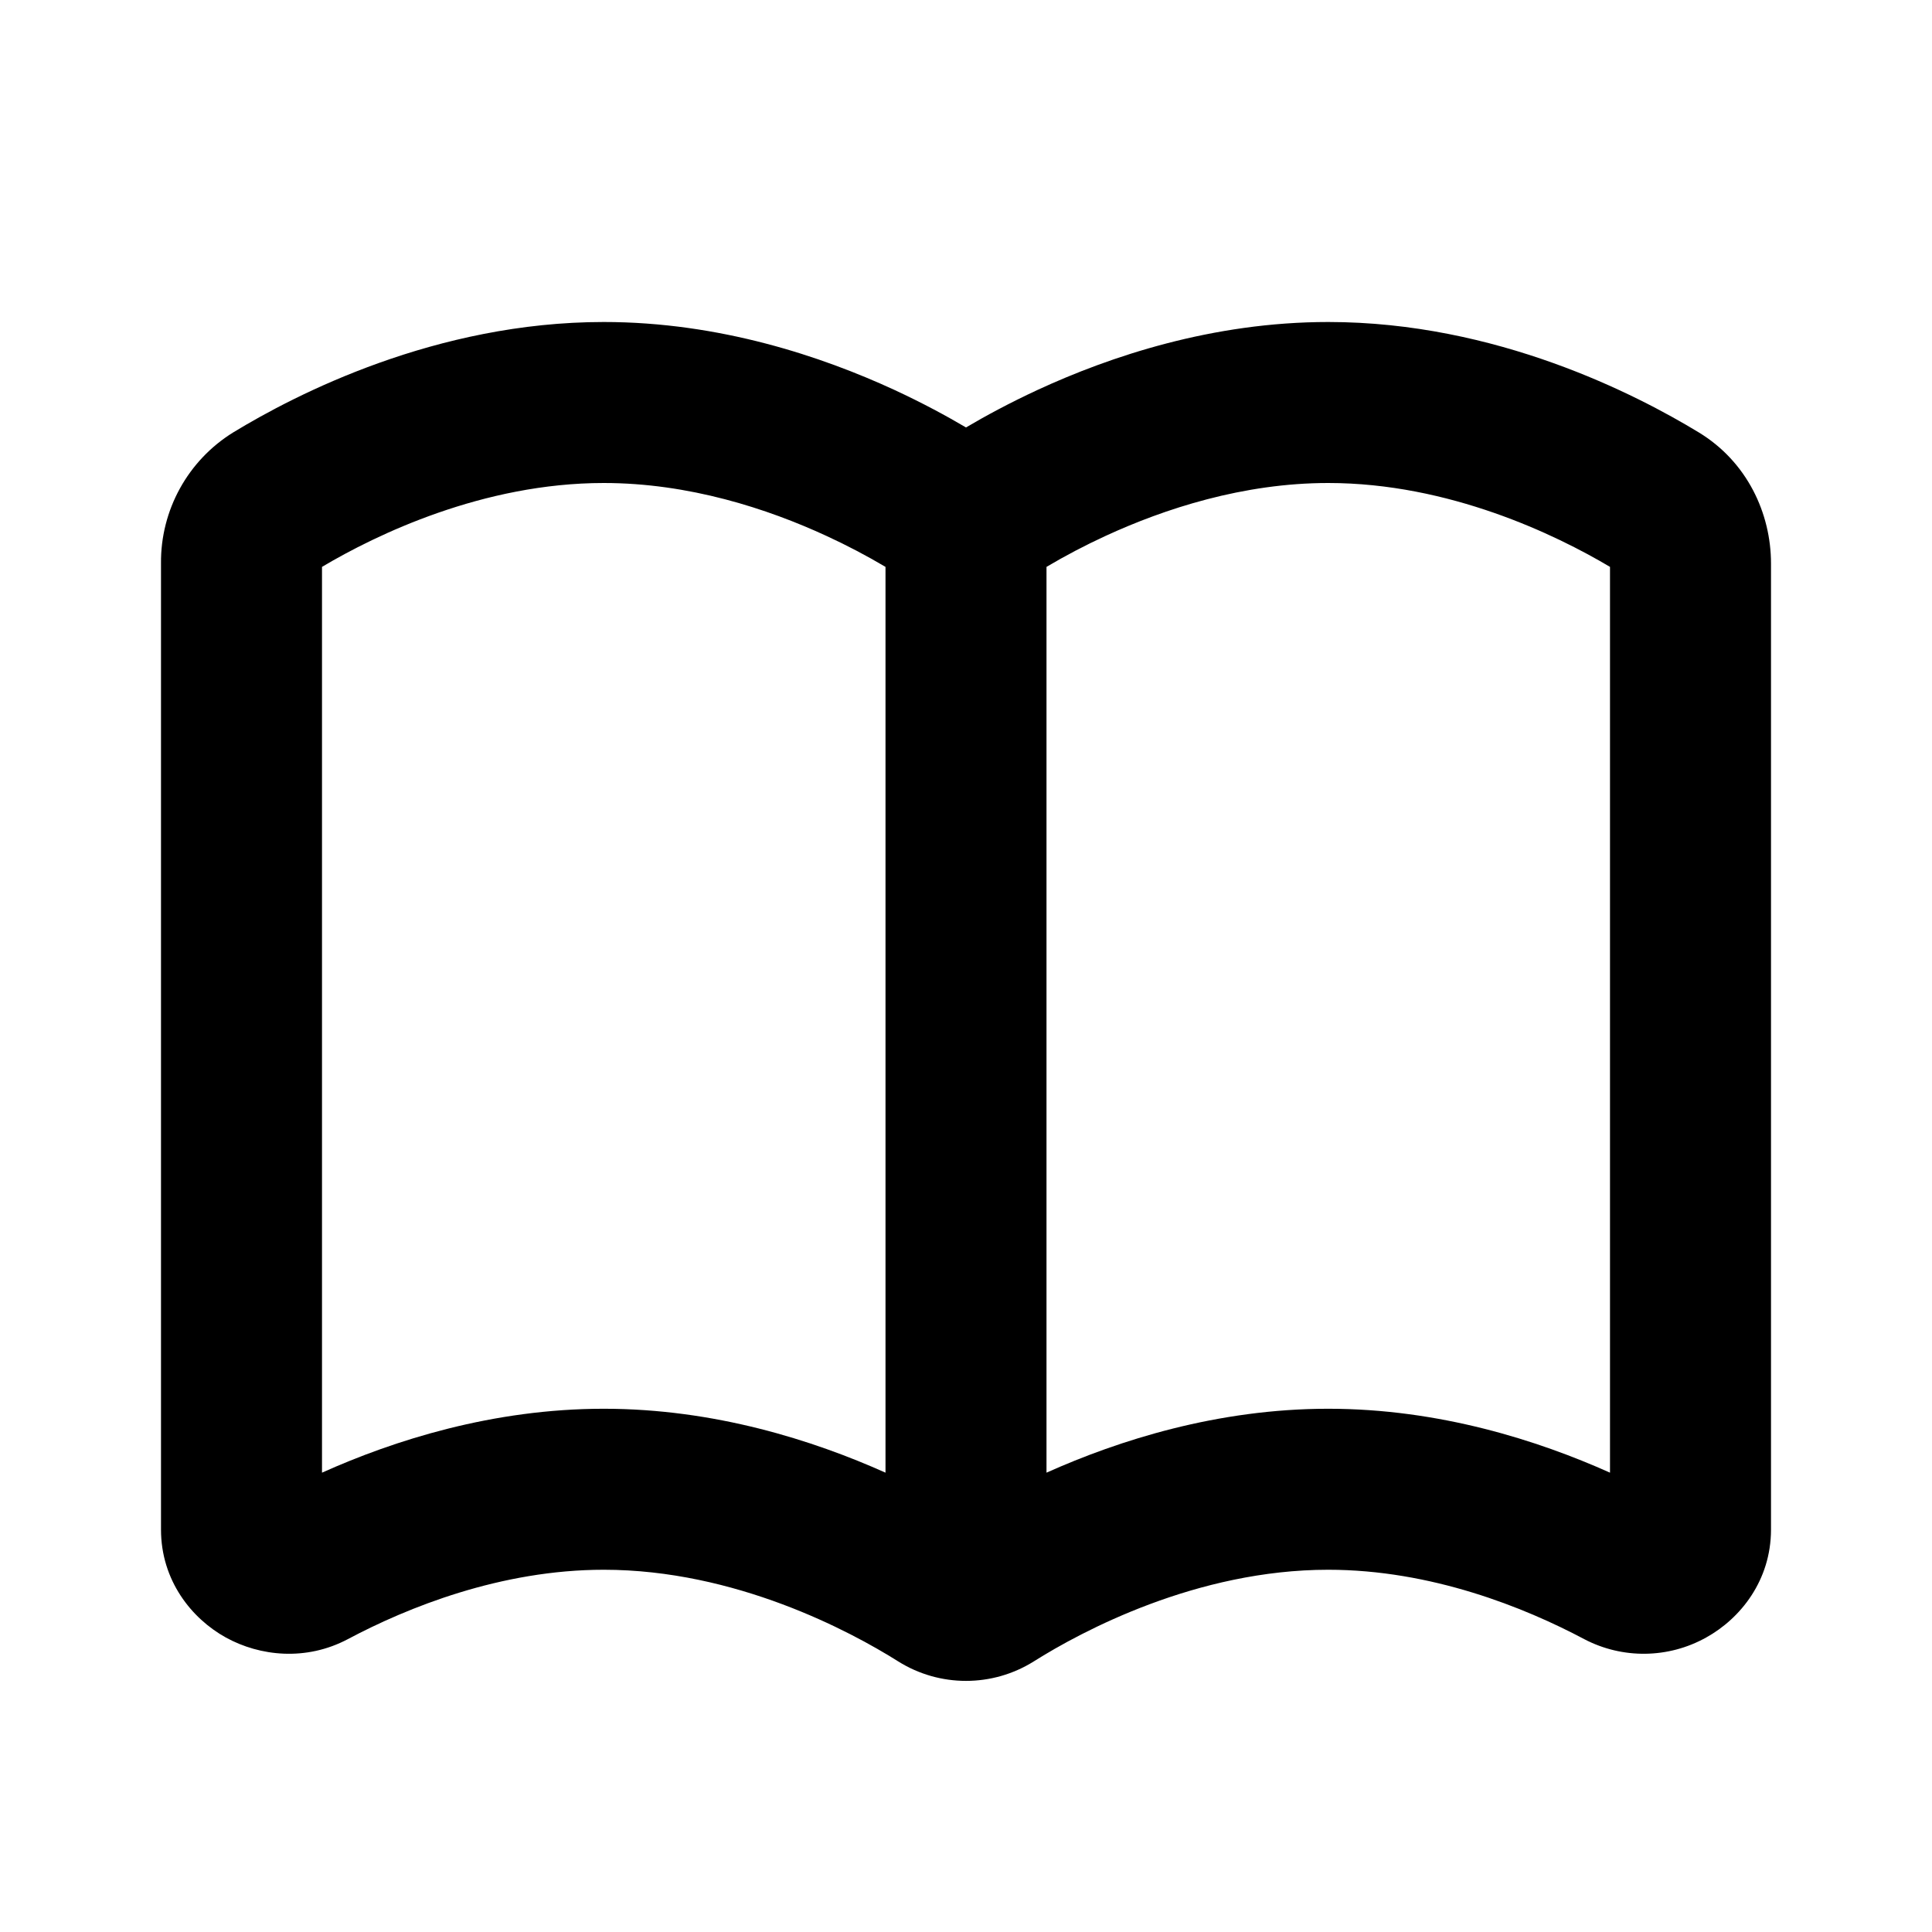
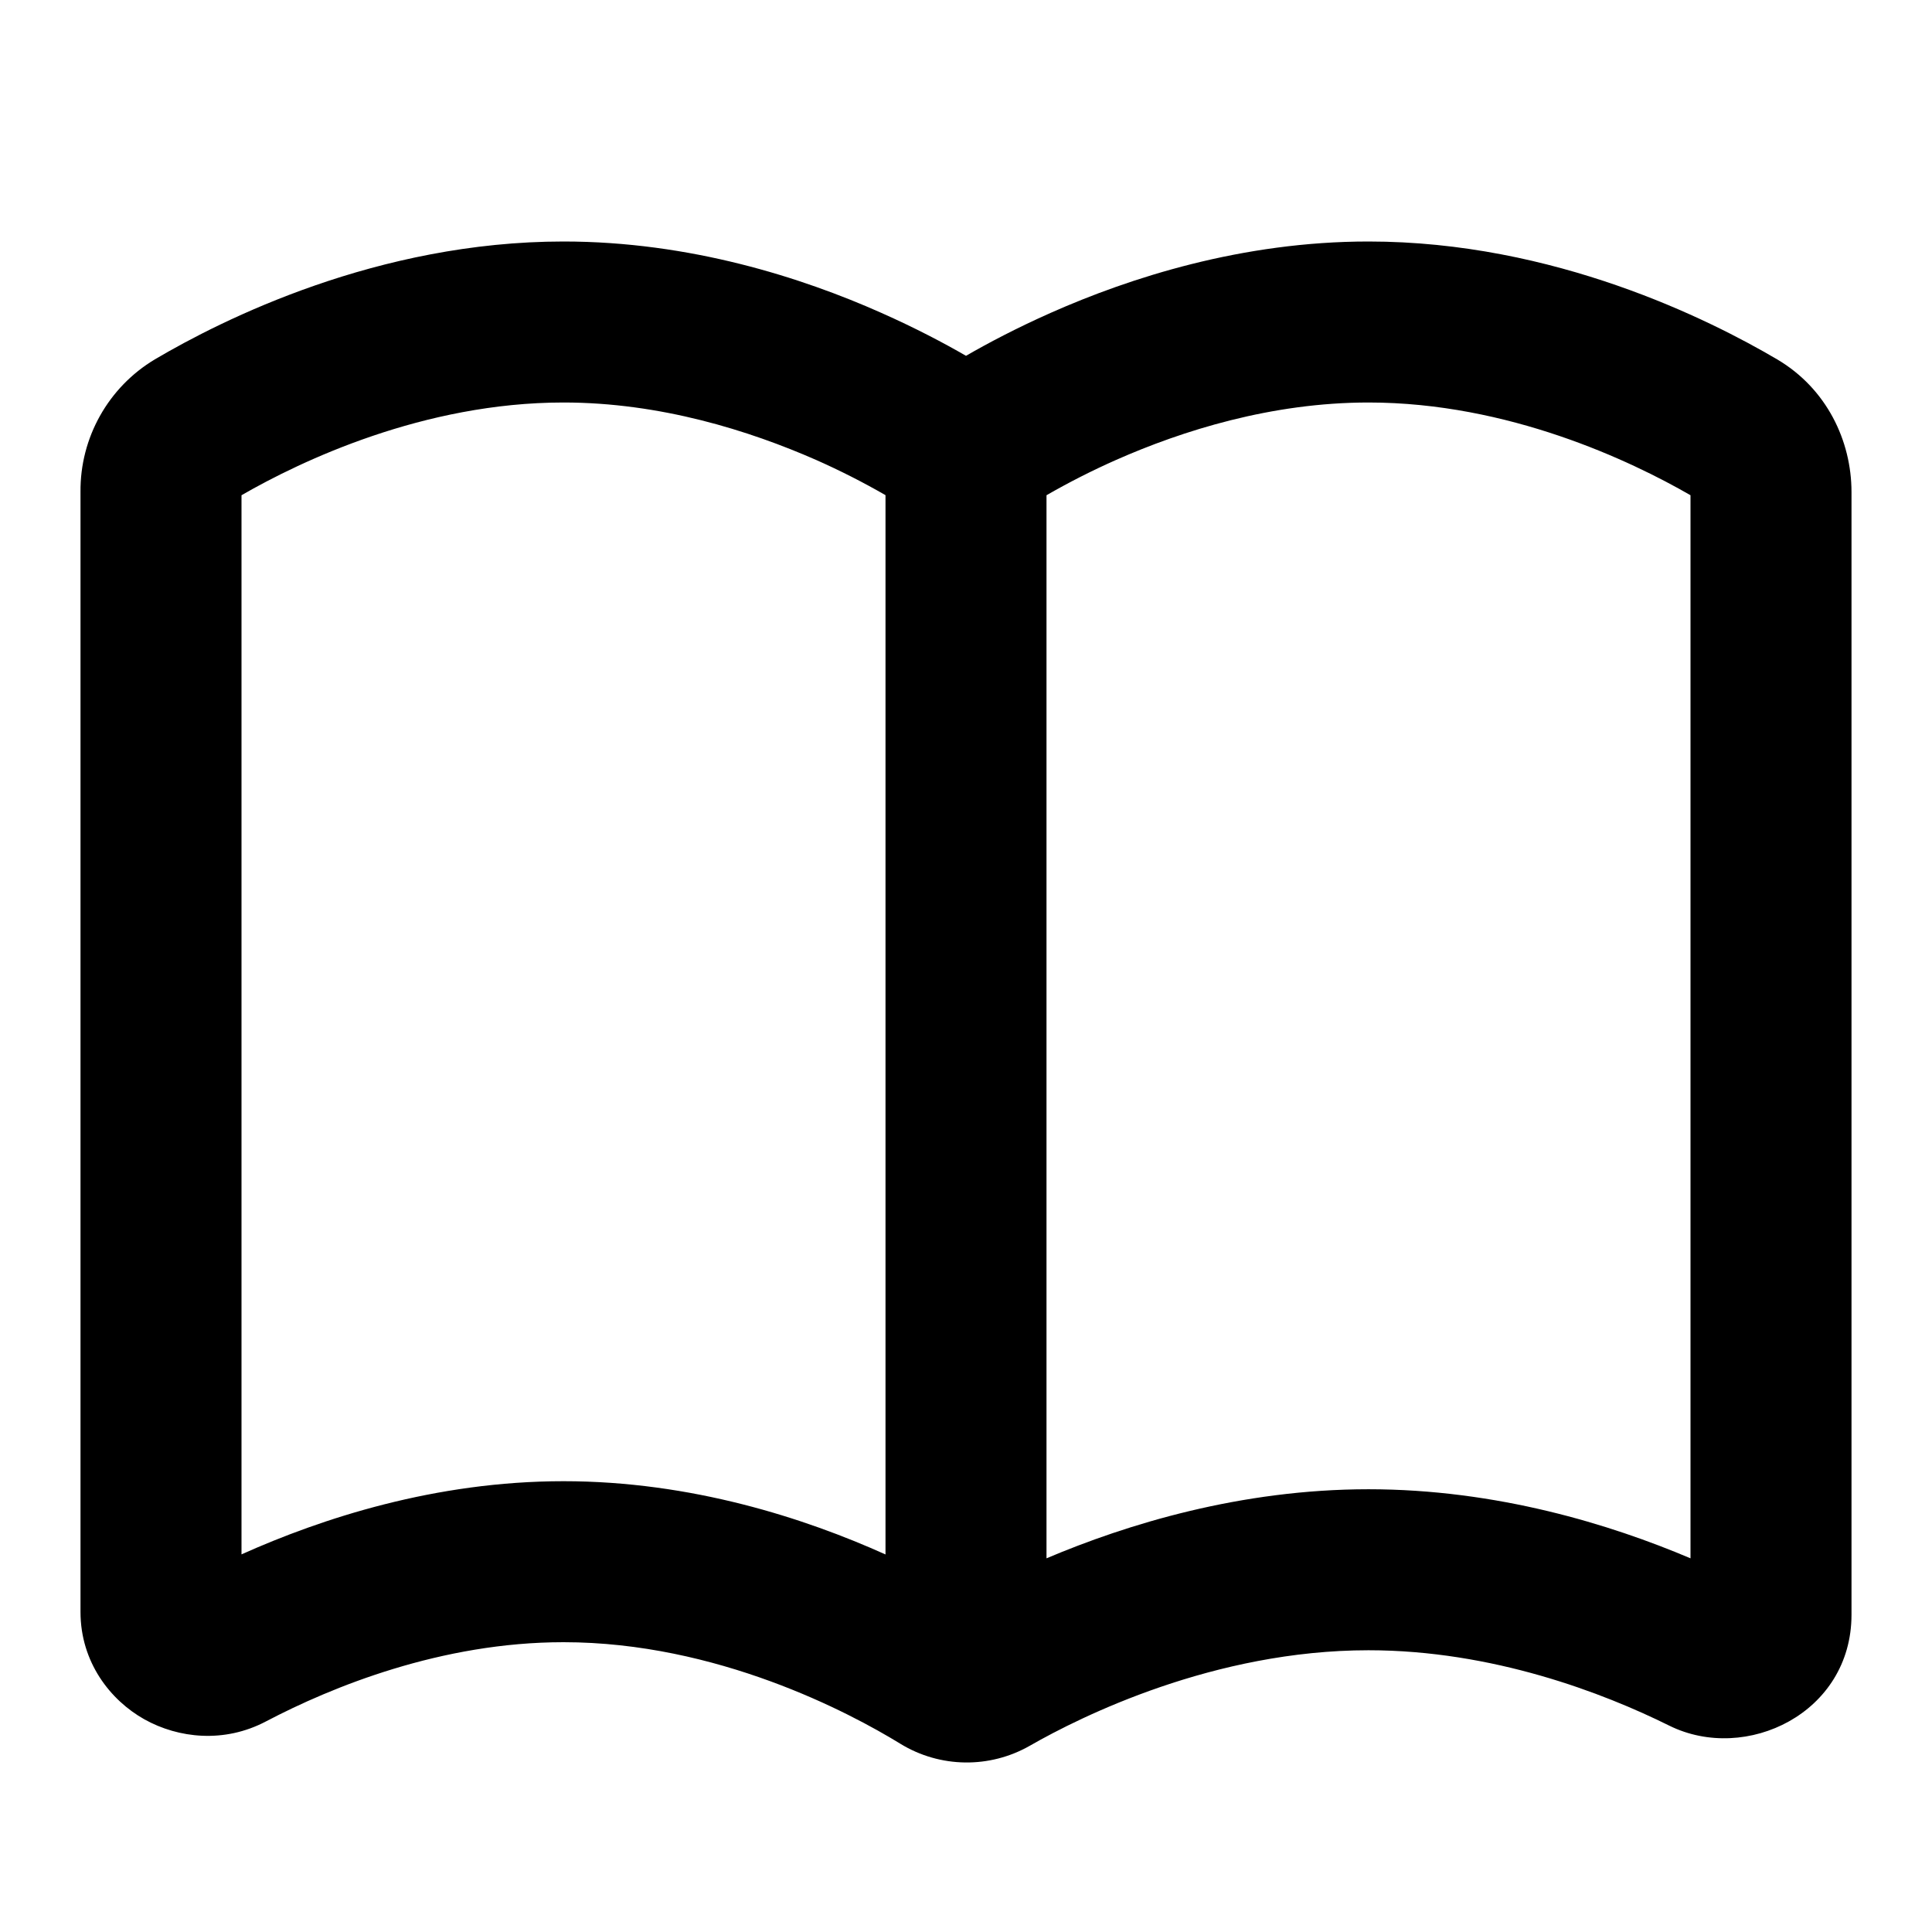
<svg xmlns="http://www.w3.org/2000/svg" width="24" height="24" fill="none">
-   <path fill-rule="evenodd" clip-rule="evenodd" d="M4 7.042v11.252c.891-.4 2.119-.794 3.5-.794 1.375 0 2.6.391 3.5.794V7.042a8.067 8.067 0 0 0-.732-.384C9.535 6.319 8.557 6 7.5 6 6 6 4.673 6.642 4 7.042zm9 0v11.252c.9-.403 2.125-.794 3.5-.794 1.381 0 2.609.395 3.5.794V7.042C19.327 6.642 18 6 16.5 6c-1.057 0-2.035.32-2.768.658a8.067 8.067 0 0 0-.732.384zM12 5.31c-.237-.14-.539-.304-.893-.468C10.215 4.431 8.943 4 7.5 4c-2.086 0-3.828.9-4.602 1.371A1.893 1.893 0 0 0 2 7v12c0 .633.379 1.106.806 1.342.423.233.996.295 1.515.02.741-.394 1.9-.862 3.179-.862 1.634 0 3.06.762 3.657 1.138a1.586 1.586 0 0 0 1.686 0c.597-.376 2.023-1.138 3.657-1.138 1.279 0 2.438.468 3.18.862a1.592 1.592 0 0 0 1.514-.02c.427-.236.806-.71.806-1.342V7c0-.621-.295-1.263-.898-1.629C20.328 4.901 18.587 4 16.5 4c-1.443 0-2.715.43-3.607.842-.354.164-.656.328-.893.468zM11.402 7.3s0 .001 0 0z" fill="#000" />
+   <path fill-rule="evenodd" clip-rule="evenodd" d="M3 6.152v13.157c.992-.445 2.404-.909 4-.909 1.59 0 3 .46 4 .91V6.151a9.188 9.188 0 0 0-.863-.438C9.31 5.35 8.204 5 7 5c-1.736 0-3.26.725-4 1.152zm10 0v13.206c.998-.423 2.41-.858 4-.858 1.596 0 3.01.438 4 .858V6.152C20.26 5.725 18.736 5 17 5c-1.204 0-2.312.349-3.137.714a9.188 9.188 0 0 0-.863.438zM12 4.42c-.27-.156-.627-.345-1.053-.534C9.967 3.45 8.574 3 7 3c-2.308 0-4.238.97-5.076 1.464A1.899 1.899 0 0 0 1 6.112v13.912c0 .624.37 1.097.795 1.335.422.235.99.298 1.507.026.823-.432 2.181-.985 3.698-.985 1.905 0 3.552.873 4.185 1.262a1.58 1.58 0 0 0 1.61.023C13.432 21.32 15.084 20.5 17 20.5c1.541 0 2.917.53 3.737.937.952.47 2.263-.156 2.263-1.378V6.112c0-.635-.308-1.285-.924-1.648C21.238 3.971 19.308 3 17 3c-1.574 0-2.966.451-3.947.886-.426.189-.783.378-1.053.534z" fill="#000" />
</svg>
